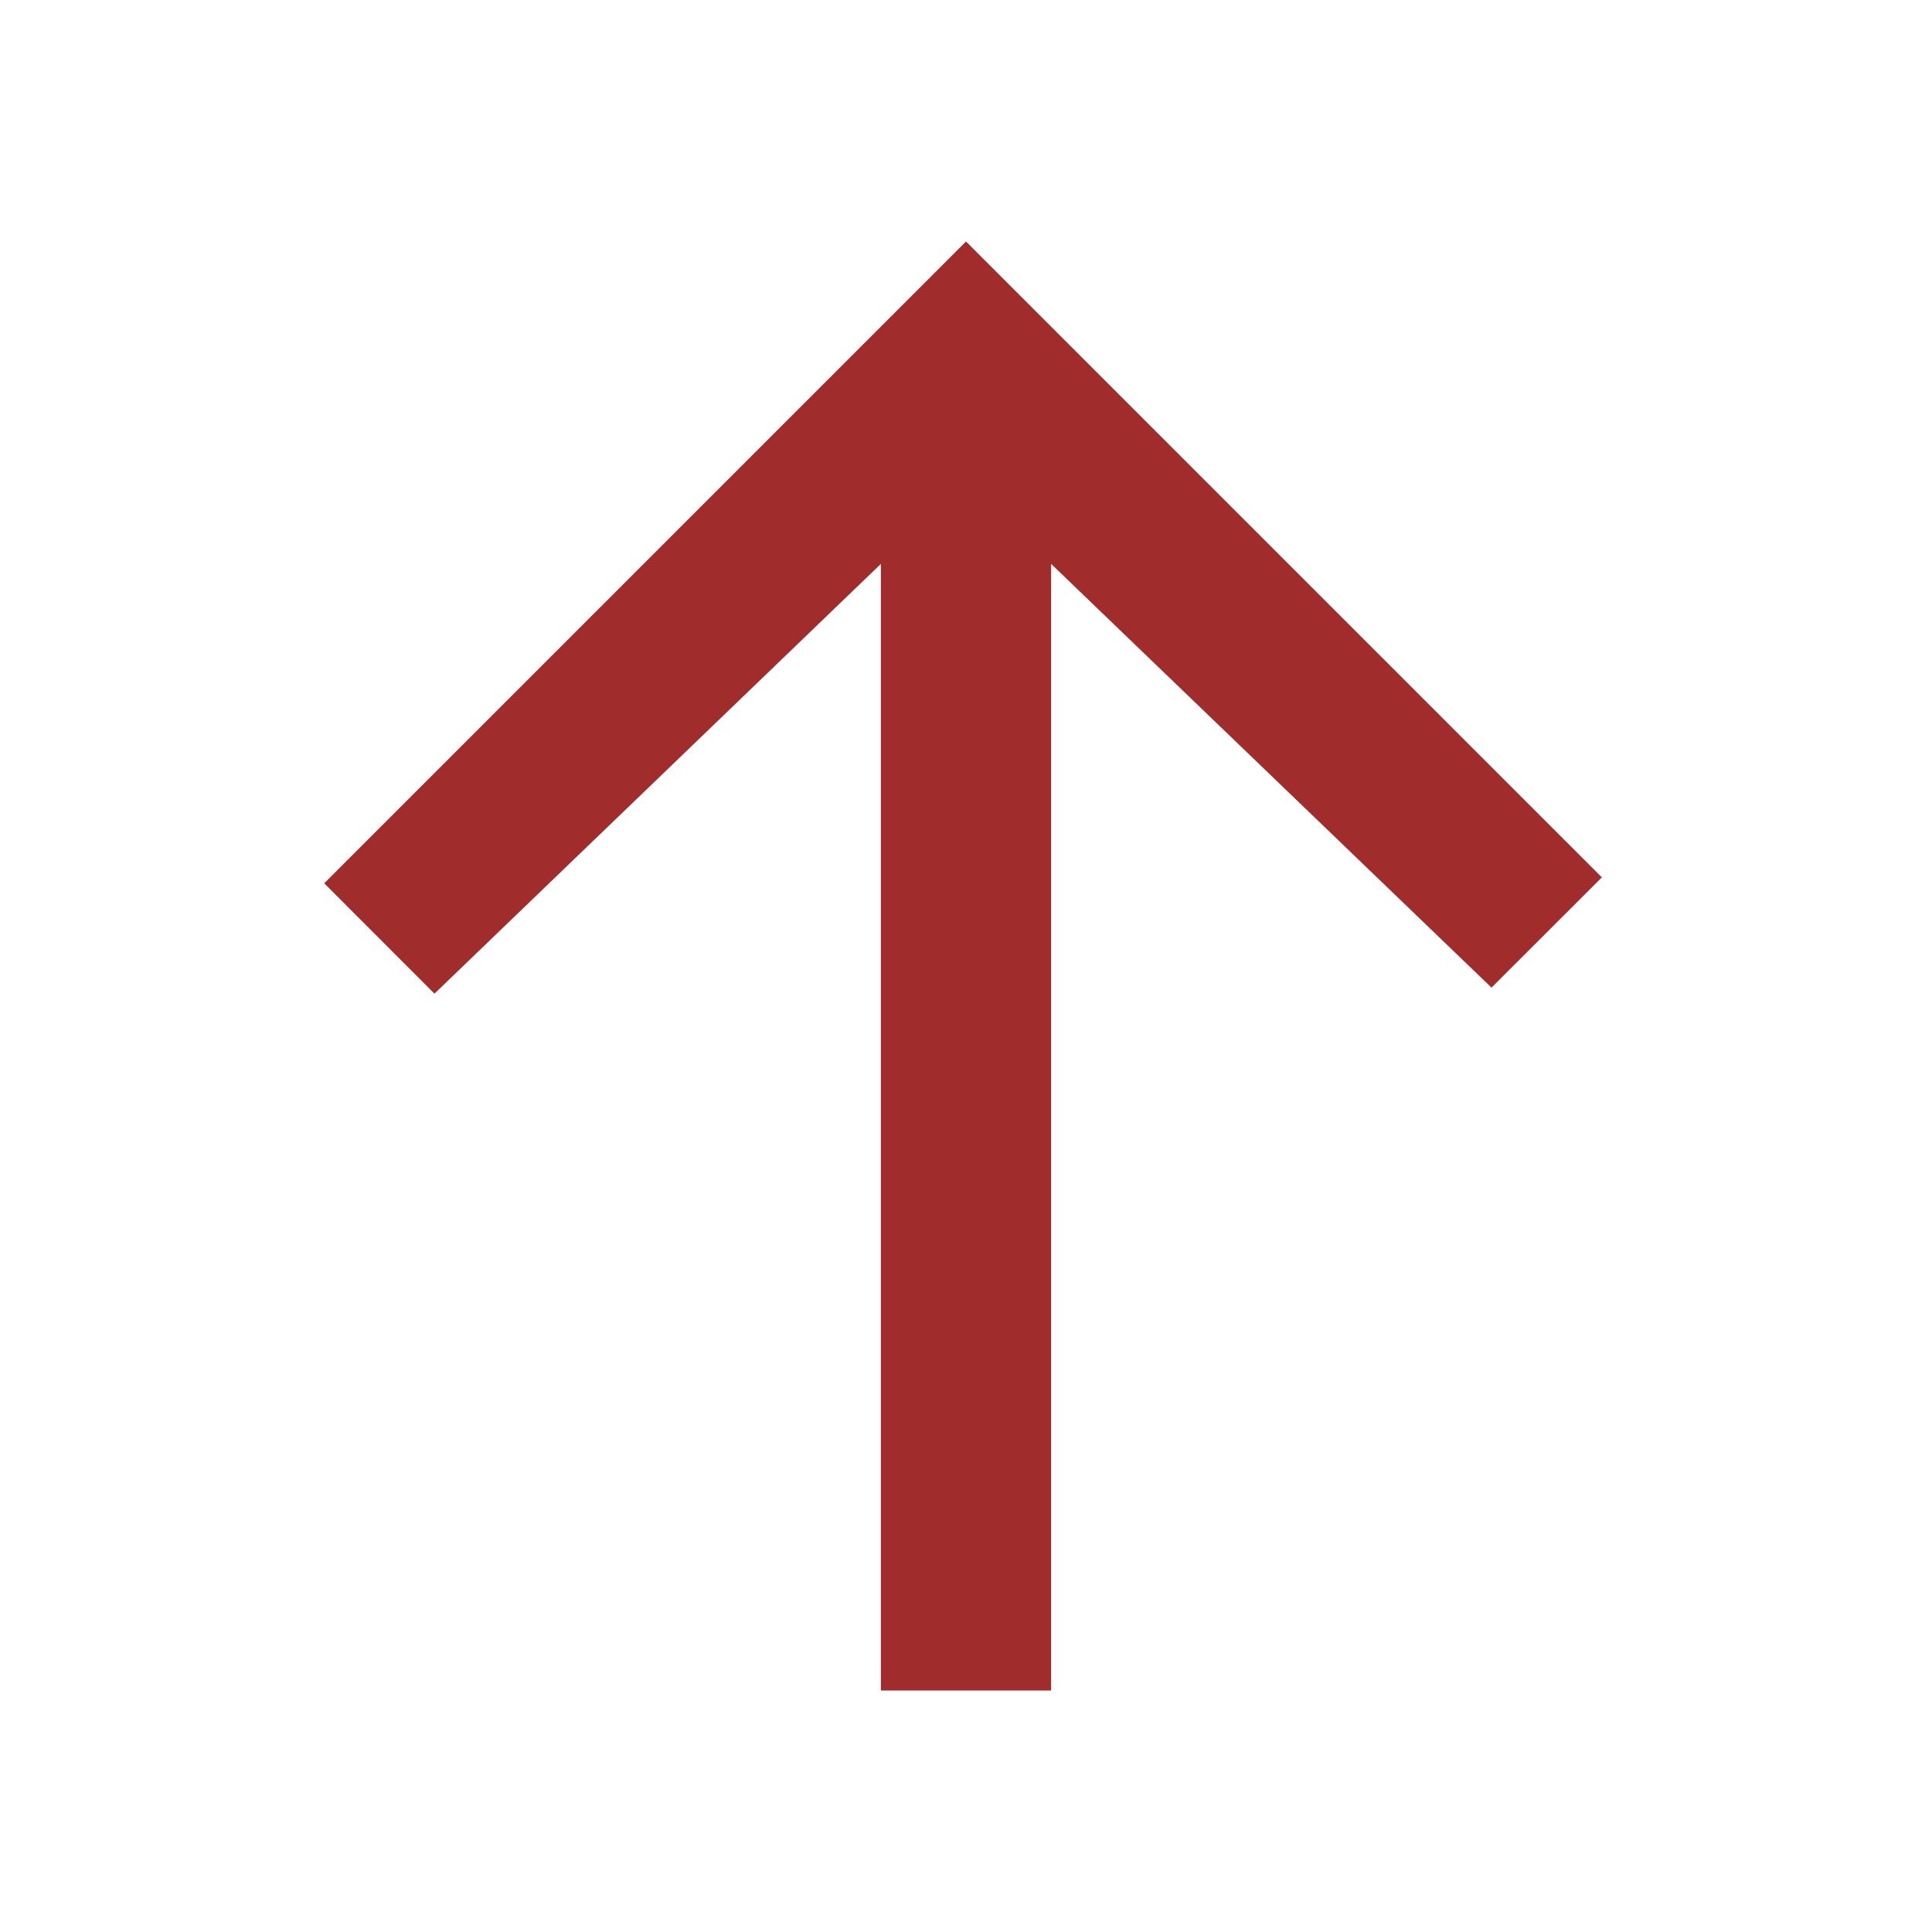
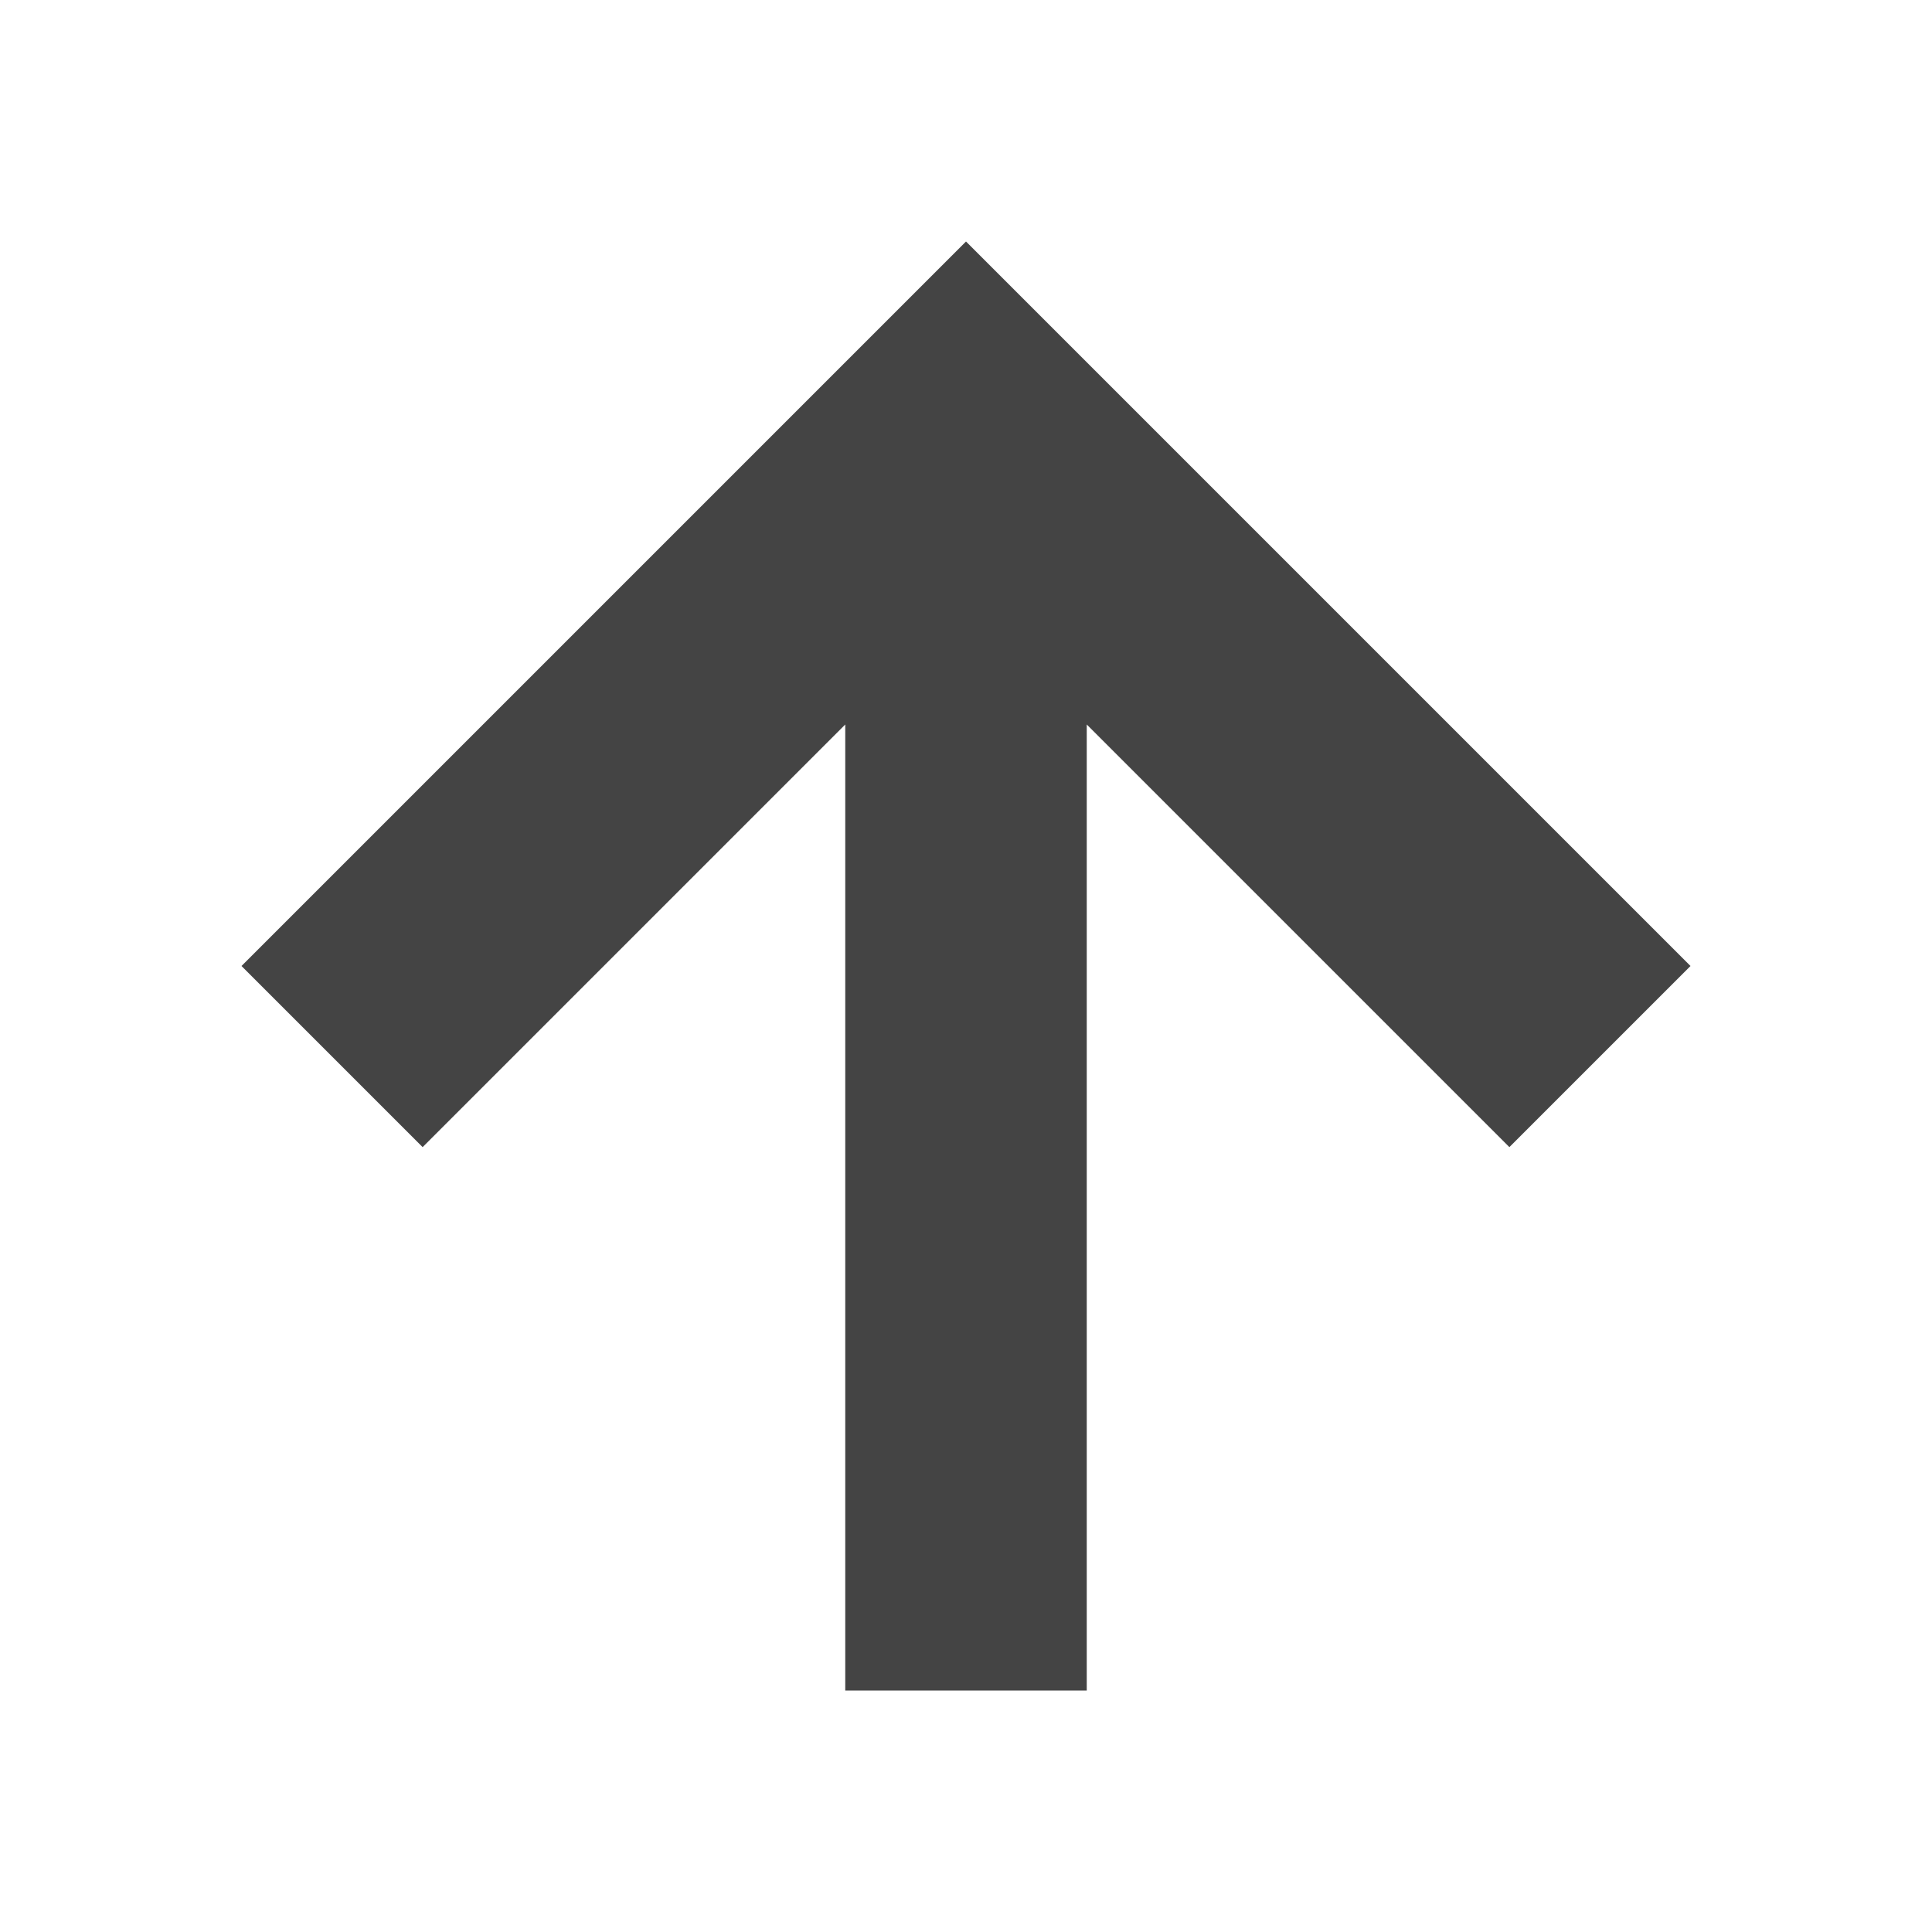
- <svg xmlns="http://www.w3.org/2000/svg" style="fill-rule:evenodd;clip-rule:evenodd;stroke-linejoin:round;stroke-miterlimit:2" width="100%" height="100%" viewBox="0 0 16 16" xml:space="preserve" version="1.1" id="svg7">
-   <defs id="defs3">
-     <linearGradient id="linearGradient2857">
-       <stop style="stop-color:#e35b00;stop-opacity:1;" offset="0" id="stop2855" />
-     </linearGradient>
+ <svg xmlns="http://www.w3.org/2000/svg" width="16" height="16" version="1.1">
+   <defs>
    <style id="current-color-scheme" type="text/css">
-    .ColorScheme-Text { color:#dfdfdf; } .ColorScheme-Highlight { color:#4285f4; } .ColorScheme-NeutralText { color:#ff9800; } .ColorScheme-PositiveText { color:#4caf50; } .ColorScheme-NegativeText { color:#f44336; }
+    .ColorScheme-Text { color:#444444; } .ColorScheme-Highlight { color:#4285f4; } .ColorScheme-NeutralText { color:#ff9800; } .ColorScheme-PositiveText { color:#4caf50; } .ColorScheme-NegativeText { color:#f44336; }
  </style>
  </defs>
-   <path style="fill:#a02c2c;fill-opacity:1" class="ColorScheme-Text" d="M7.295,14l0,-9.33l-3.697,3.559l-0.913,-0.914l5.315,-5.315l5.266,5.266l-0.914,0.913l-3.647,-3.509l0,9.33l-1.41,0Z" id="path5" />
+   <path style="fill:currentColor" class="ColorScheme-Text" d="M 7,14 V 6 L 3.5,9.5 2,8 8,2 14,8 12.5,9.5 9,6 V 14 Z" />
</svg>
